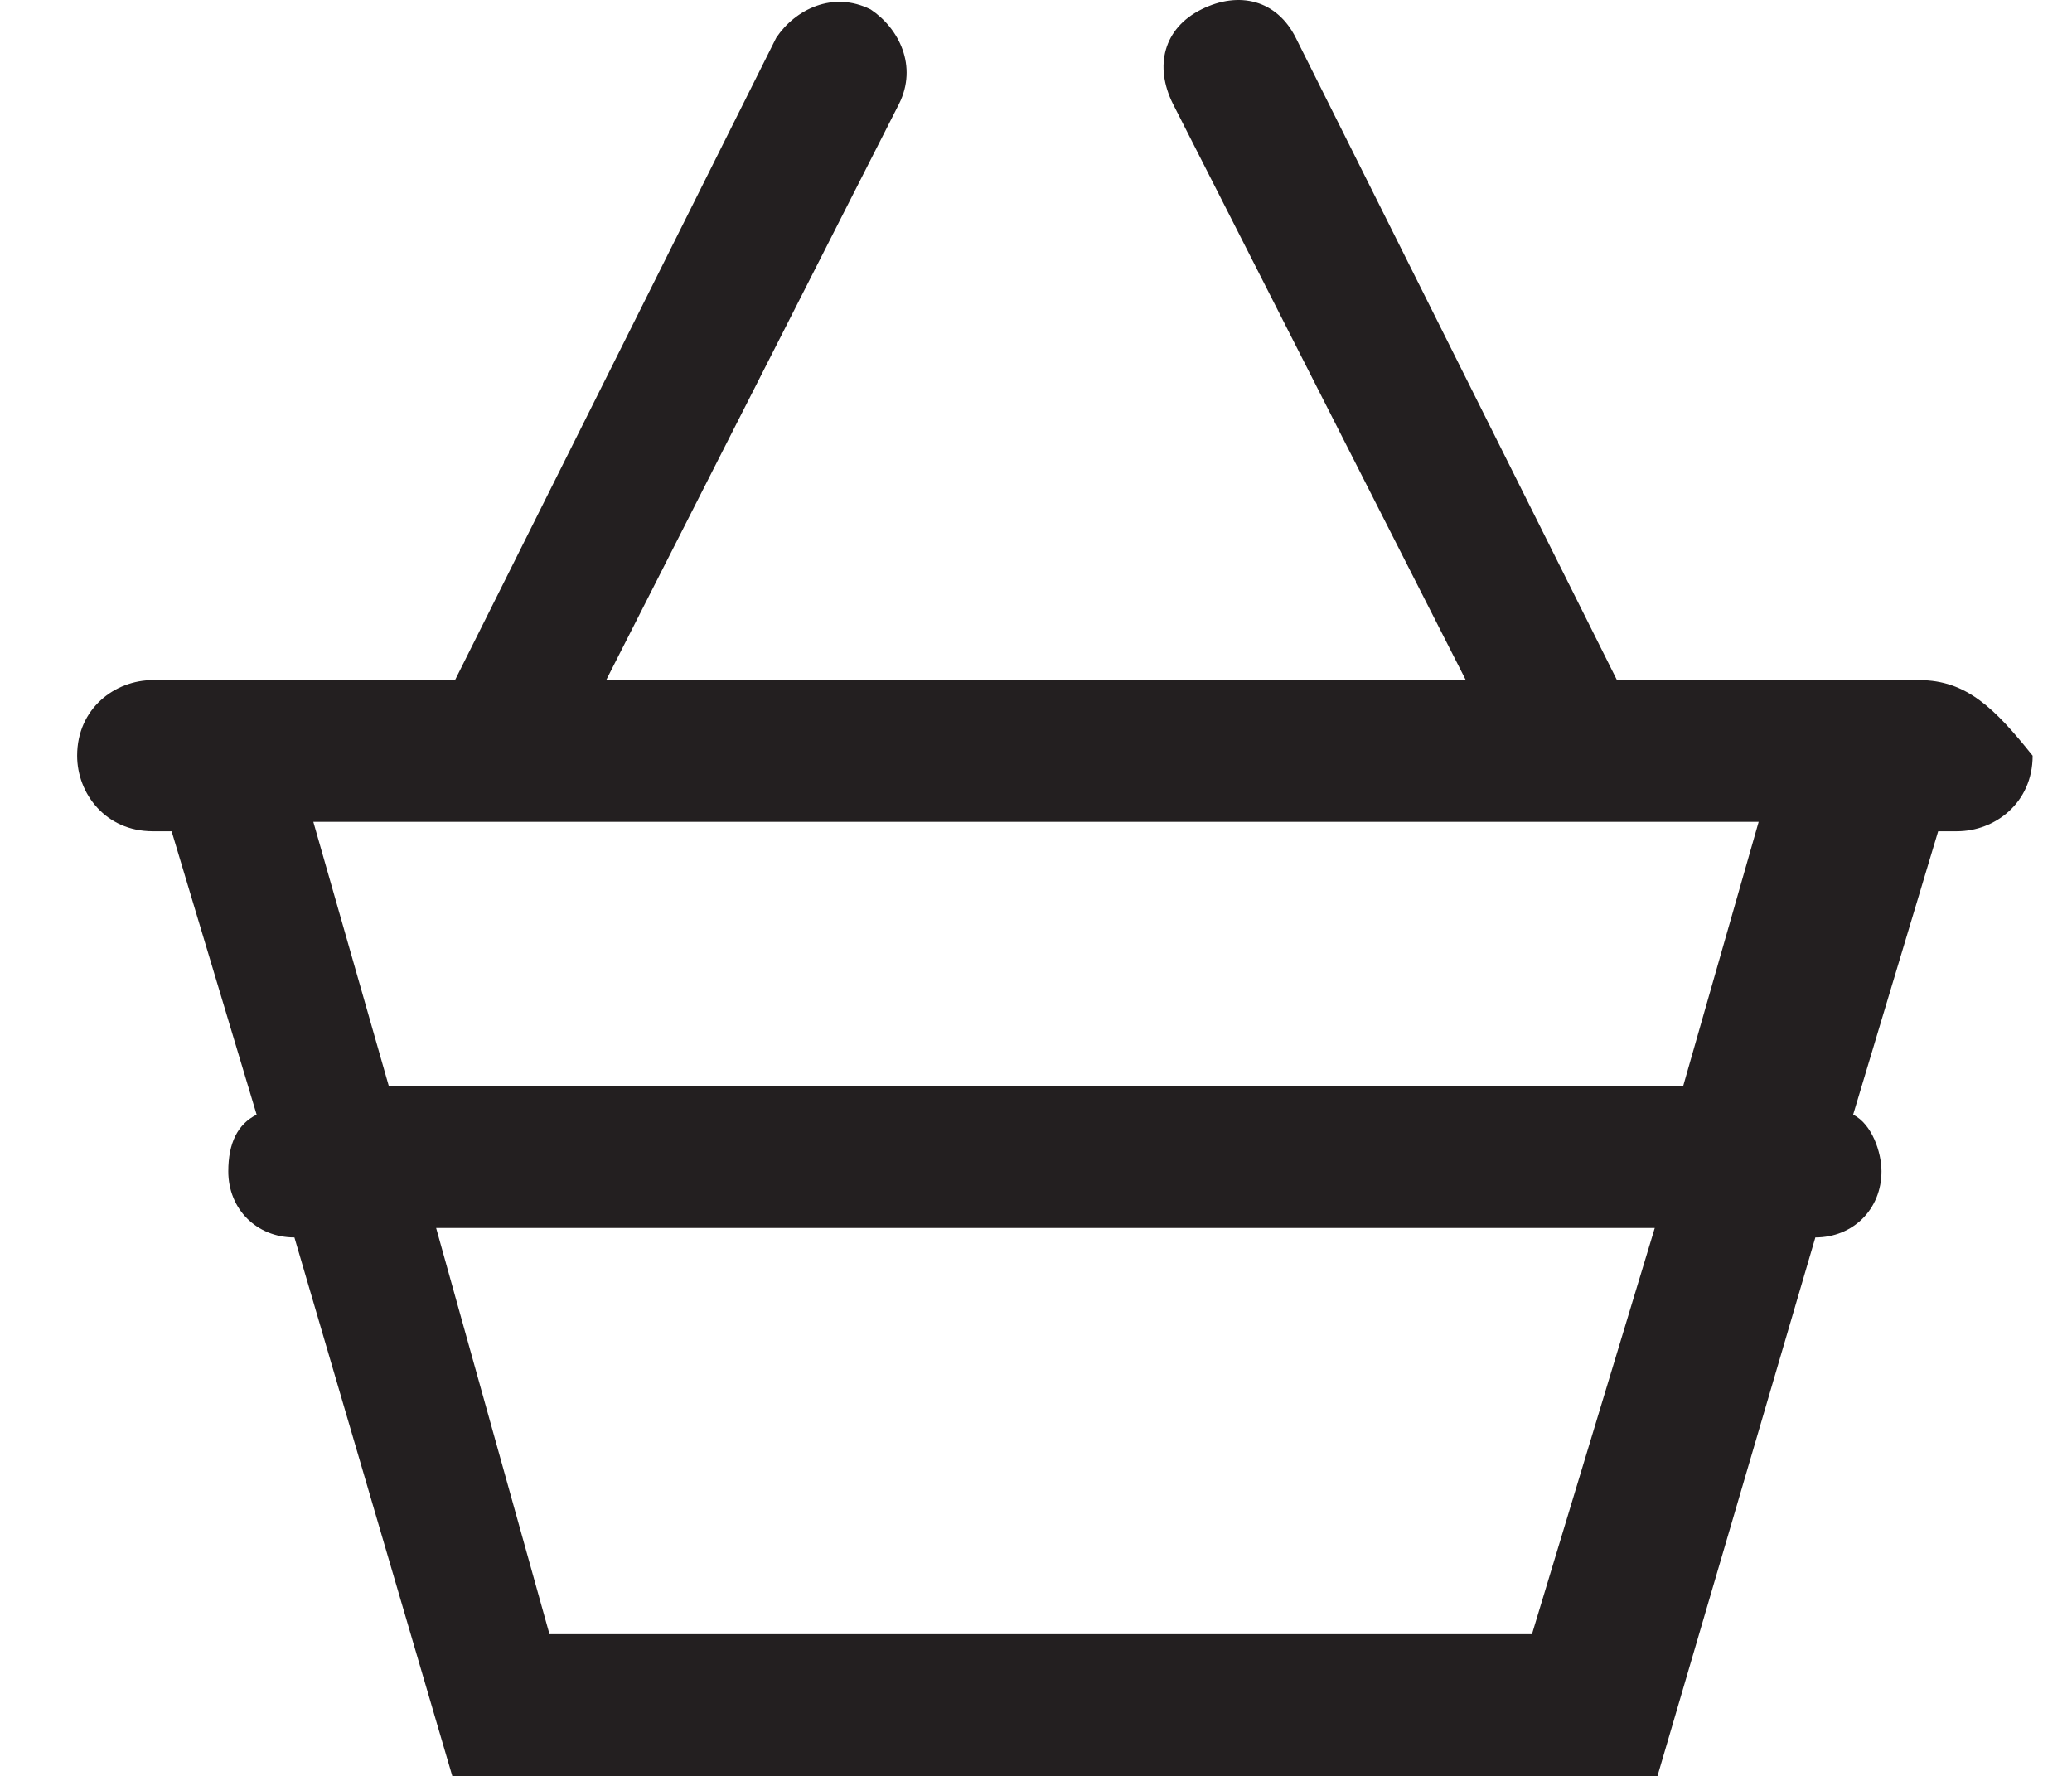
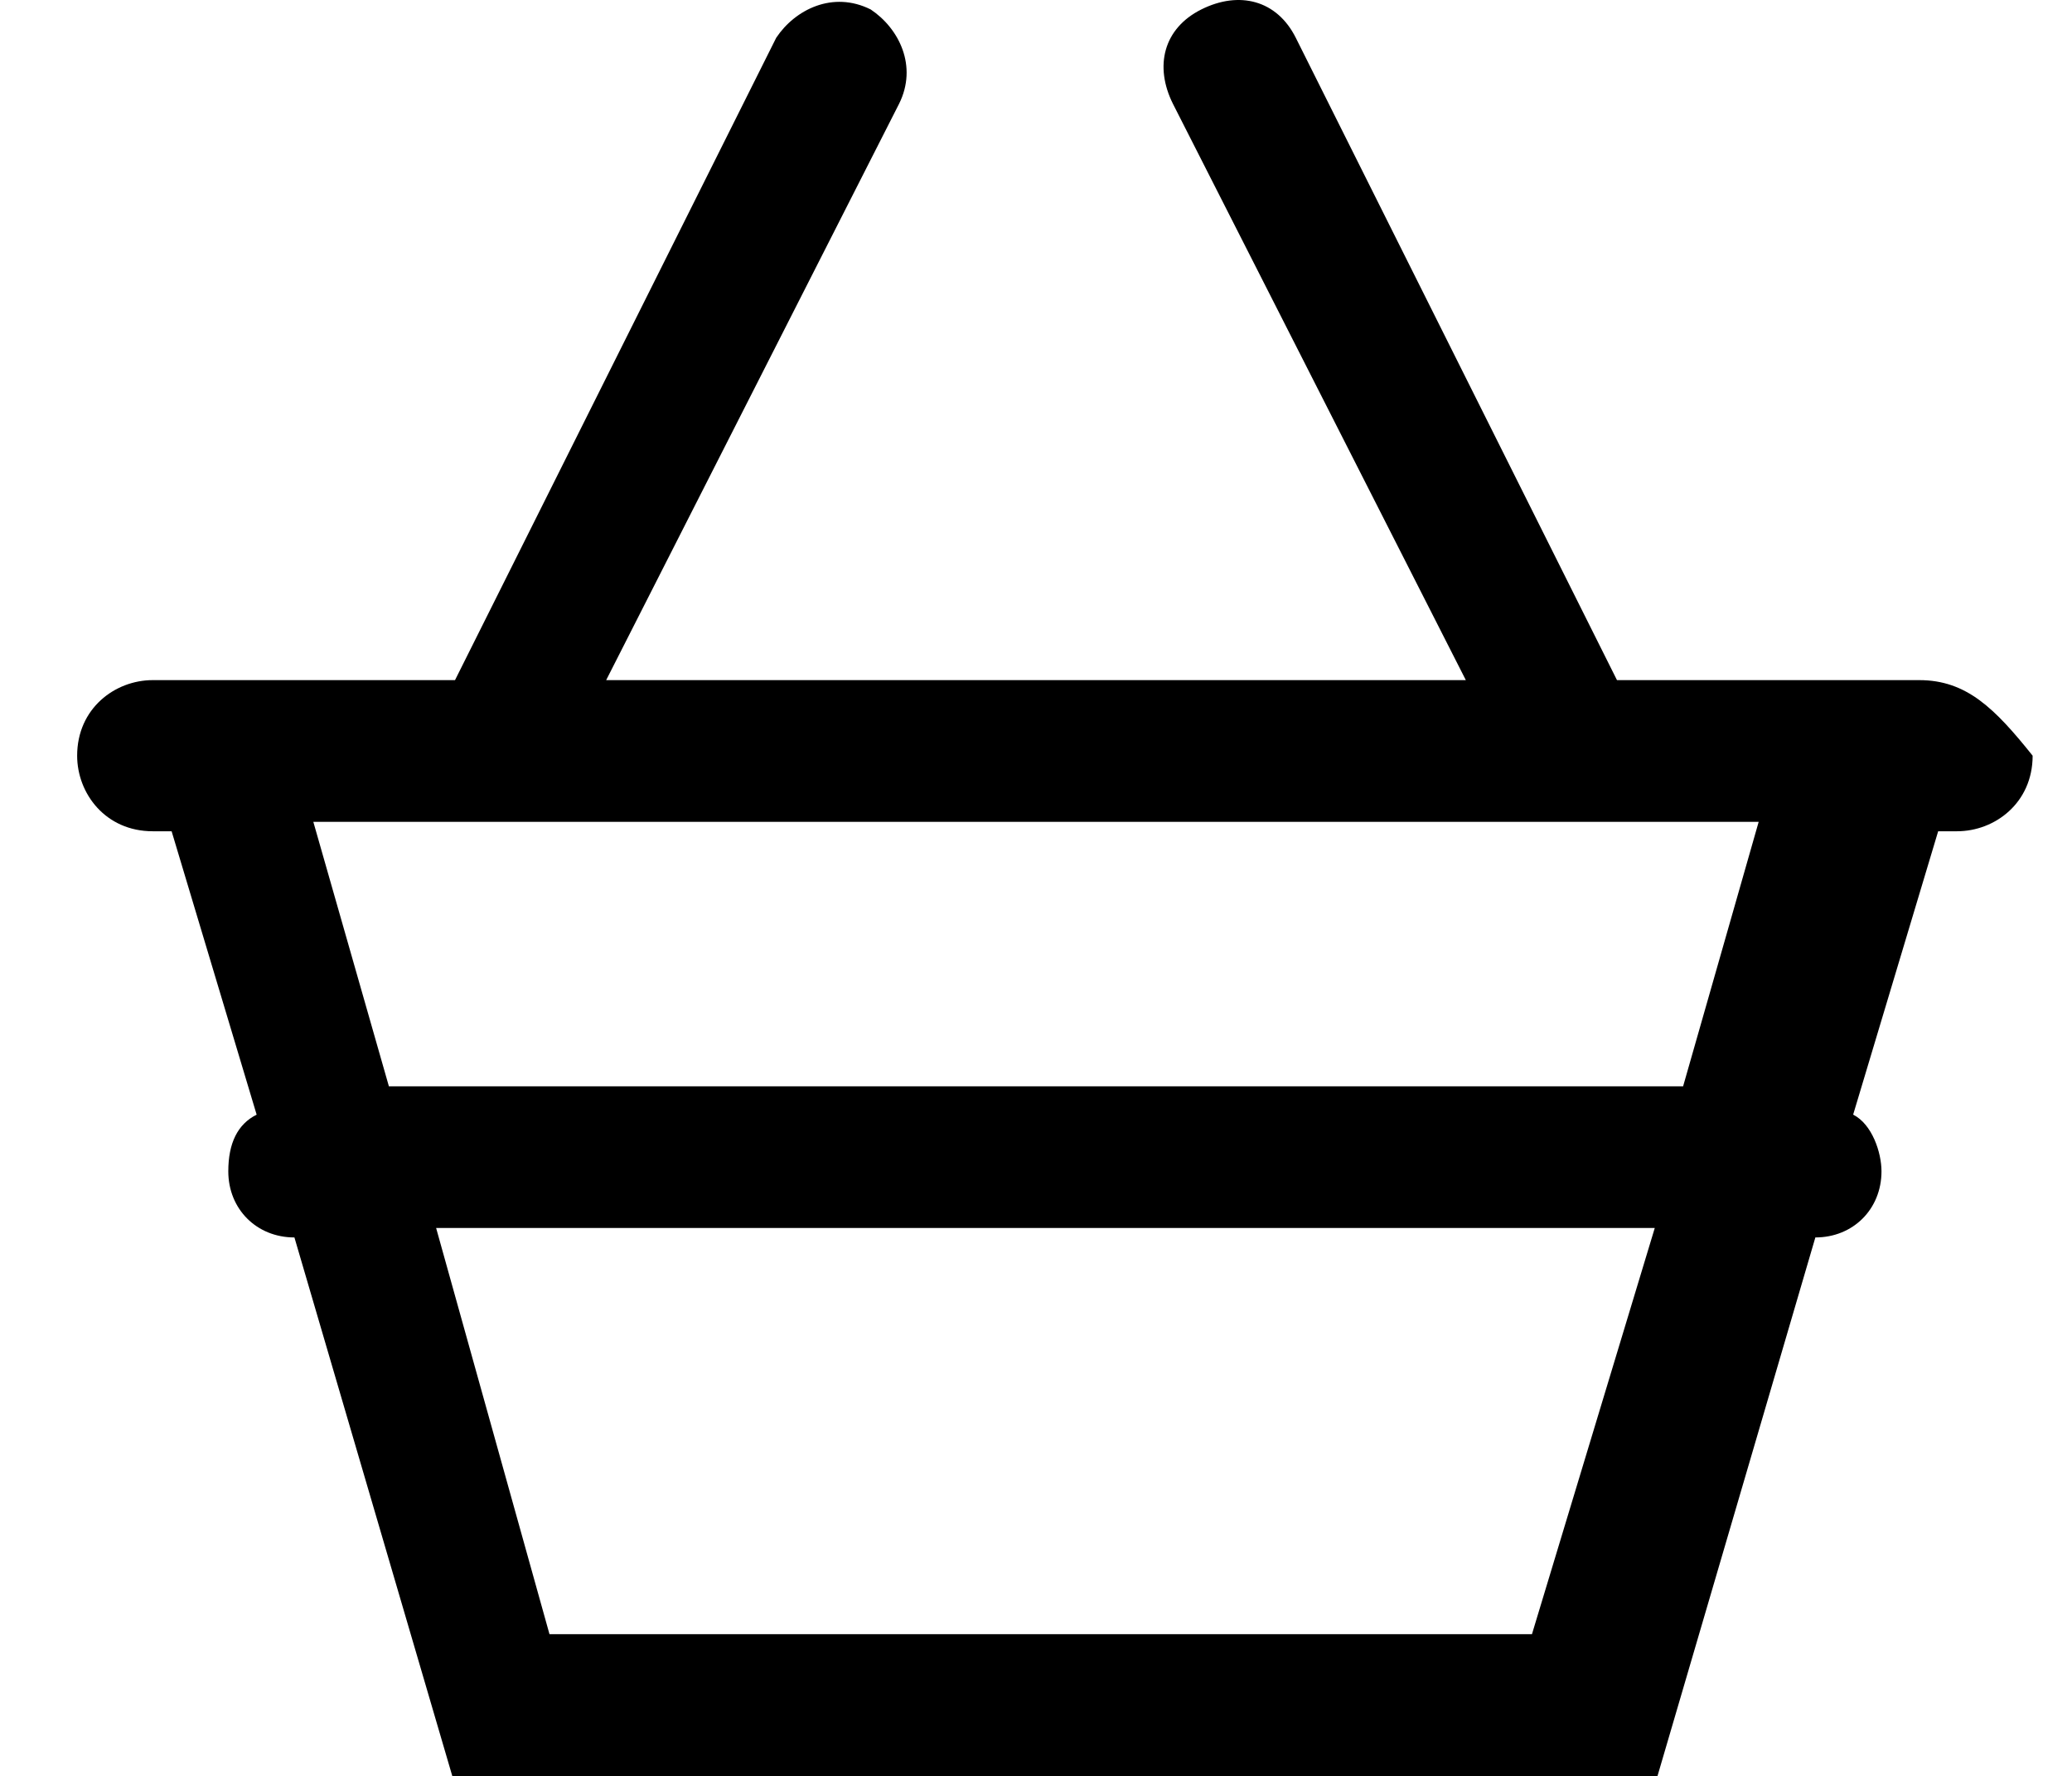
<svg xmlns="http://www.w3.org/2000/svg" viewBox="264.2 371 20.3 18.8" width="21" height="18">
-   <path d="M283.7 378.2h-3.2l-3.4-6.8c-.2-.4-.6-.5-1-.3s-.5.6-.3 1l3.1 6.1h-9.1l3.1-6.1c.2-.4 0-.8-.3-1-.4-.2-.8 0-1 .3l-3.4 6.8H265c-.4 0-.8.3-.8.8 0 .4.3.8.8.8h.2l.9 3c-.2.1-.3.3-.3.6 0 .4.3.7.7.7l1.7 5.8h12.7l1.7-5.8c.4 0 .7-.3.7-.7 0-.2-.1-.5-.3-.6l.9-3h.2c.4 0 .8-.3.8-.8-.4-.5-.7-.8-1.2-.8zm-4.1 10.1h-10.4L268 384h12.9l-1.3 4.3zm1.6-5.8h-13.7l-.8-2.8H282l-.8 2.8z" fill="#231f20" />
+   <path d="M283.7 378.2h-3.2l-3.4-6.8c-.2-.4-.6-.5-1-.3s-.5.6-.3 1l3.1 6.1h-9.1l3.1-6.1c.2-.4 0-.8-.3-1-.4-.2-.8 0-1 .3l-3.4 6.8H265c-.4 0-.8.3-.8.8 0 .4.3.8.8.8h.2l.9 3c-.2.1-.3.3-.3.6 0 .4.3.7.7.7l1.7 5.8h12.7l1.7-5.8c.4 0 .7-.3.7-.7 0-.2-.1-.5-.3-.6l.9-3h.2c.4 0 .8-.3.8-.8-.4-.5-.7-.8-1.2-.8zm-4.1 10.1h-10.4L268 384h12.9l-1.3 4.3zm1.6-5.8h-13.7l-.8-2.8H282l-.8 2.8z" />
</svg>
